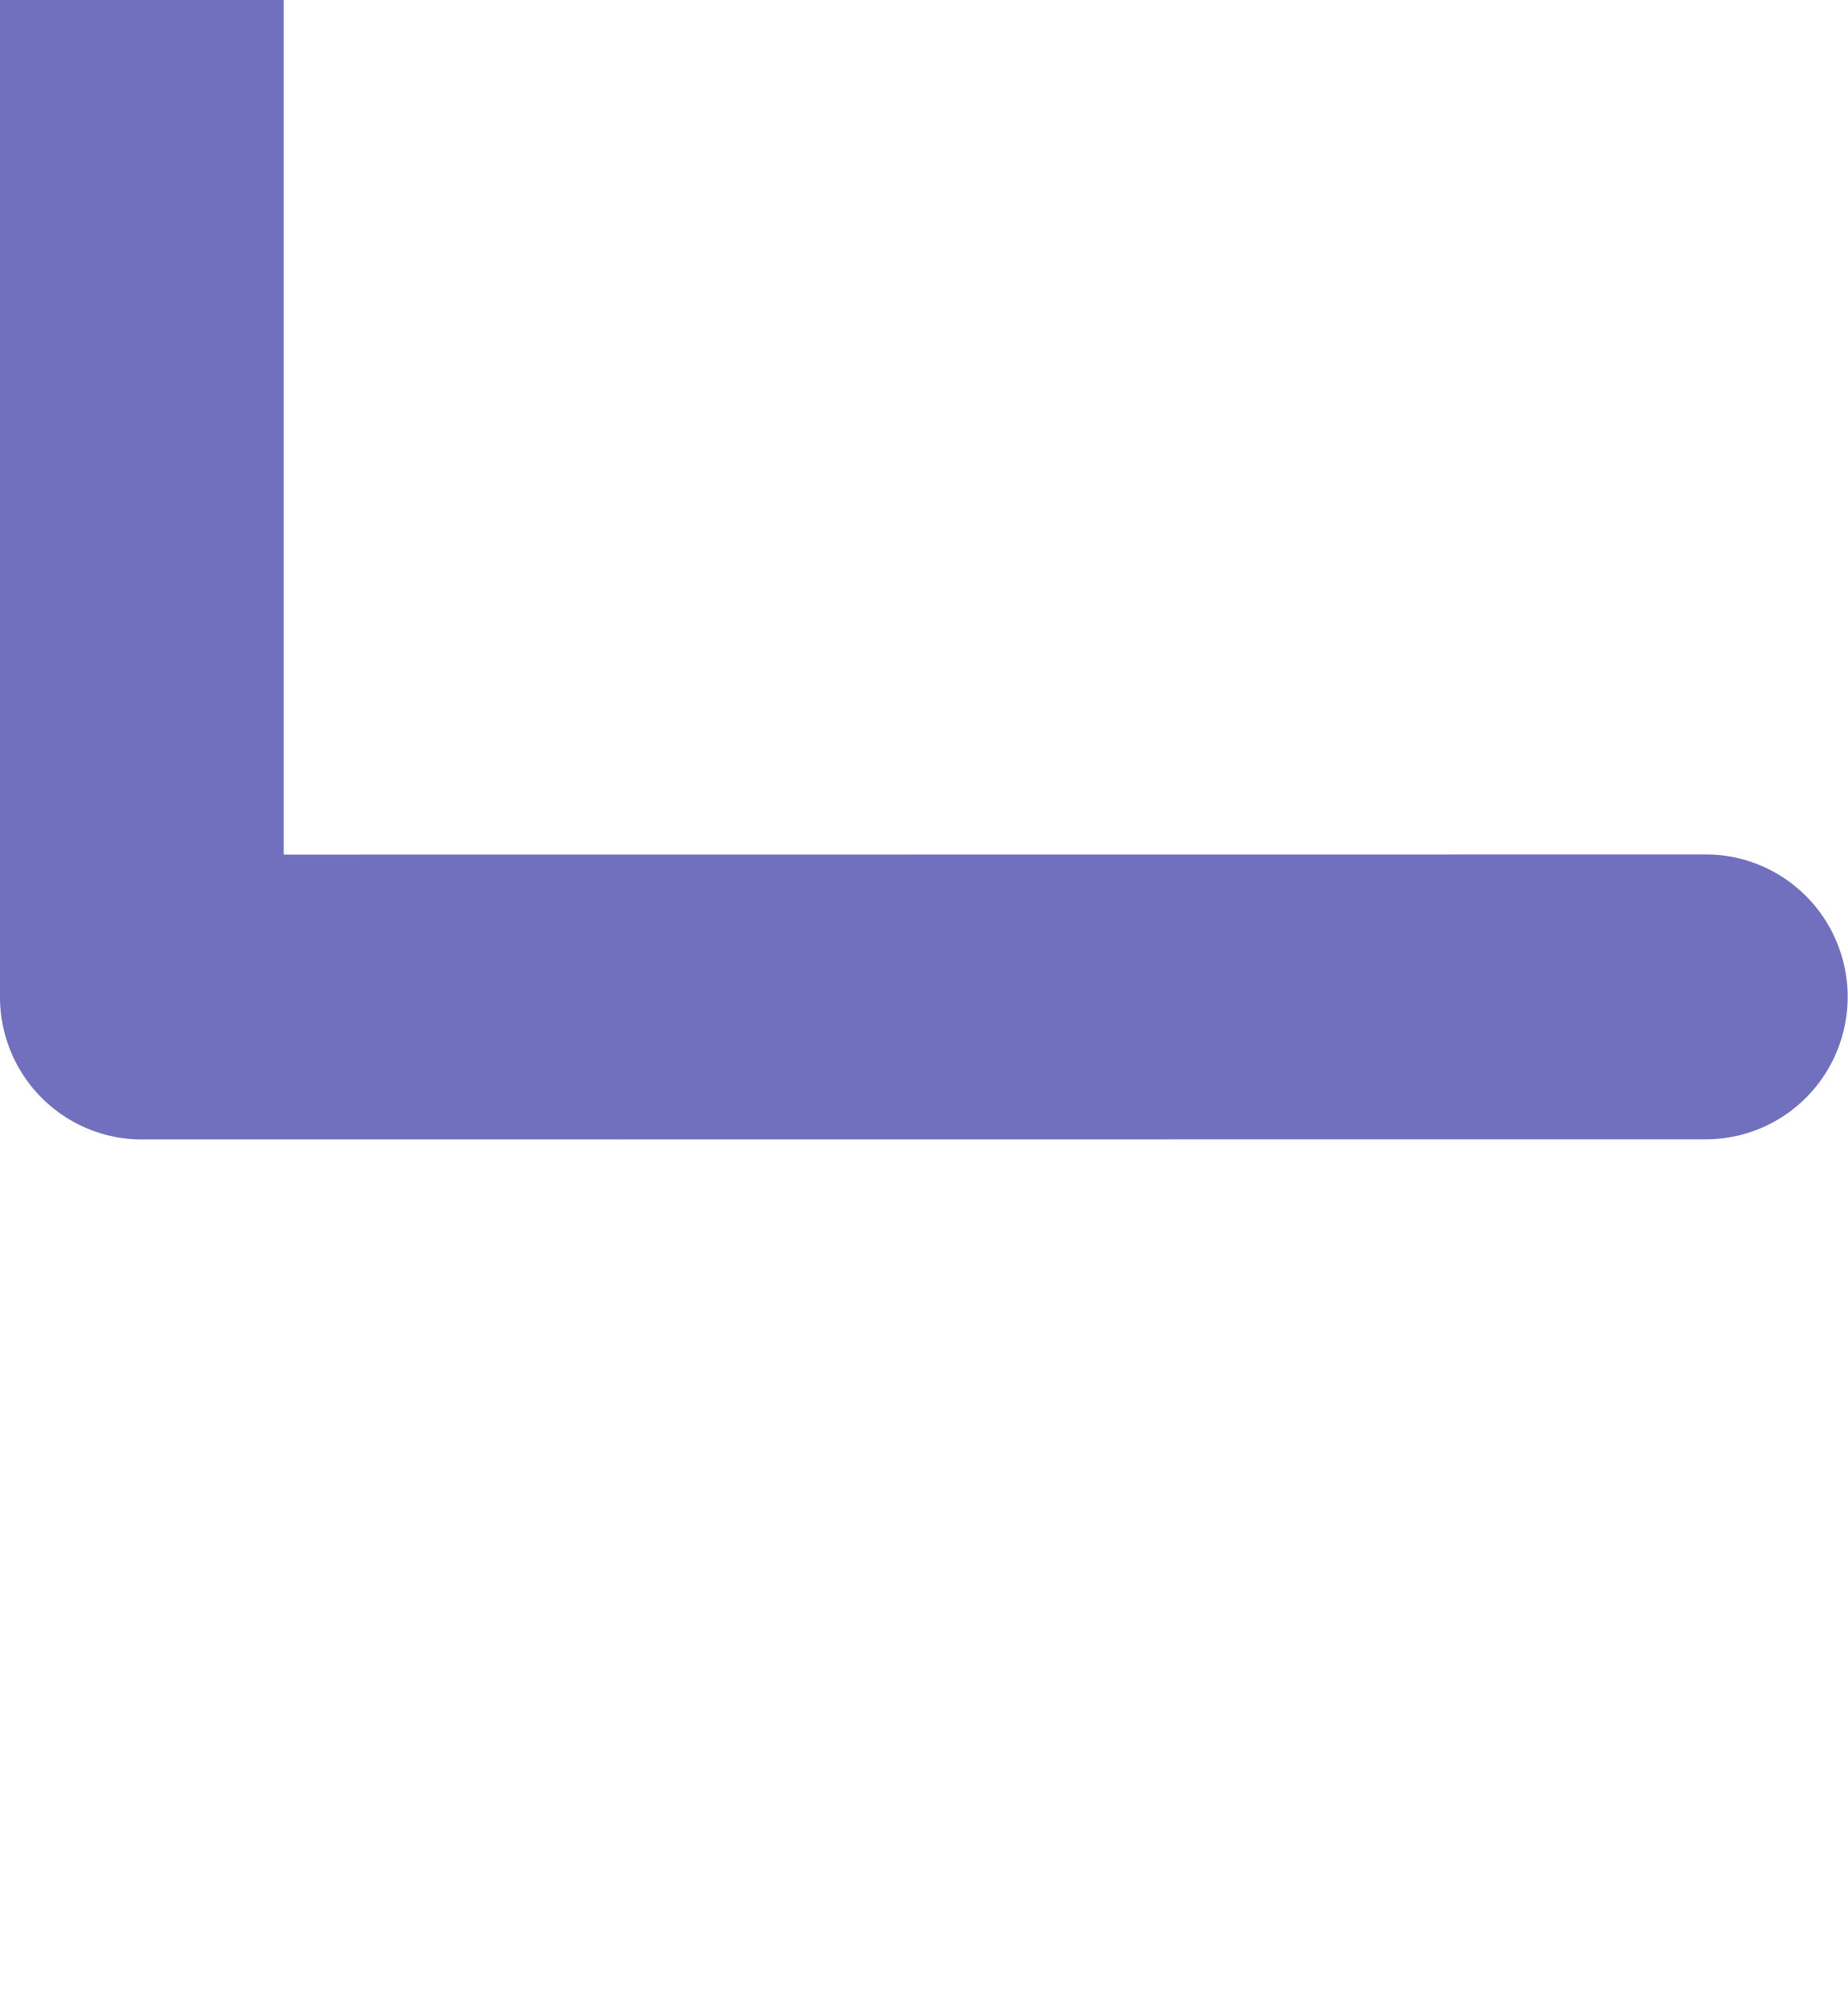
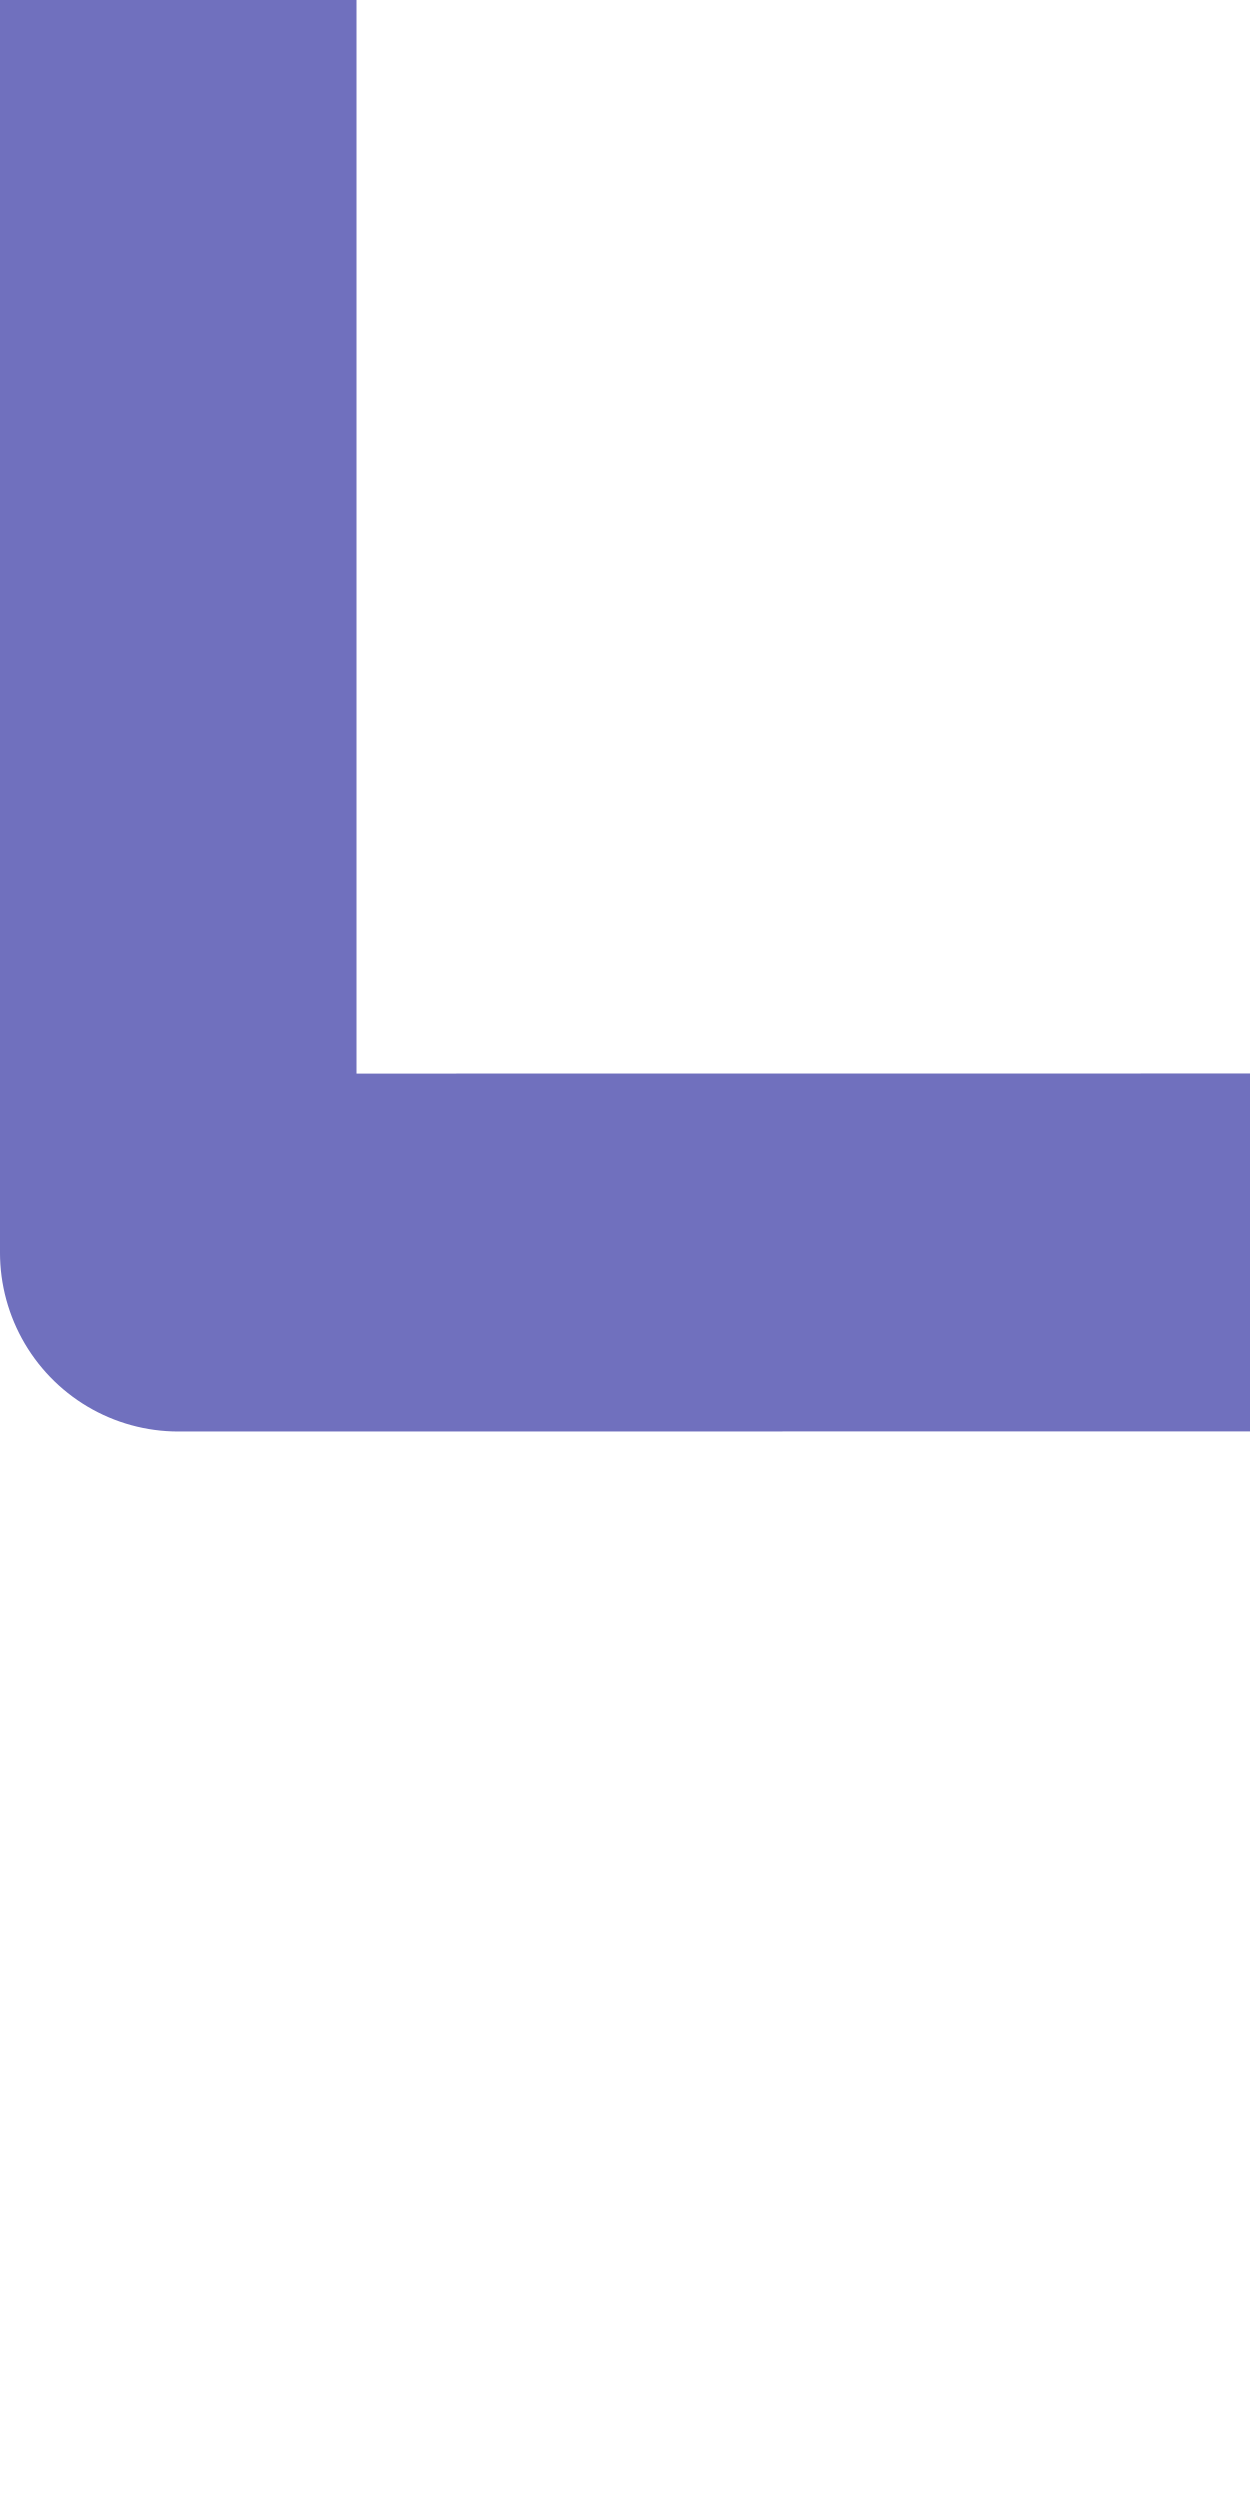
- <svg xmlns="http://www.w3.org/2000/svg" version="1.1" width="13" height="14" id="svg7254">
+ <svg xmlns="http://www.w3.org/2000/svg" version="1.1" width="7" height="14" id="svg7254">
  <defs id="defs7256" />
  <g transform="matrix(1.057507,0,0,1.061557,-14.85066,-432.5224)" id="g6300-2" style="color:#000000;display:inline;overflow:visible;visibility:visible;fill:none;stroke:#004e97;stroke-width:2.792;stroke-linecap:round;stroke-linejoin:round;stroke-miterlimit:4;stroke-dasharray:none;stroke-dashoffset:0;stroke-opacity:1;marker:none;enable-background:accumulate">
    <path d="m 14.987,400.873 0,13.176 10.406,-10e-4" id="path6302-8" style="color:#000000;display:inline;overflow:visible;visibility:visible;fill:none;stroke:#7070be;stroke-width:1.888;stroke-linecap:round;stroke-linejoin:round;stroke-miterlimit:4;stroke-dasharray:none;stroke-dashoffset:0;stroke-opacity:1;marker:none;enable-background:accumulate" />
  </g>
</svg>
